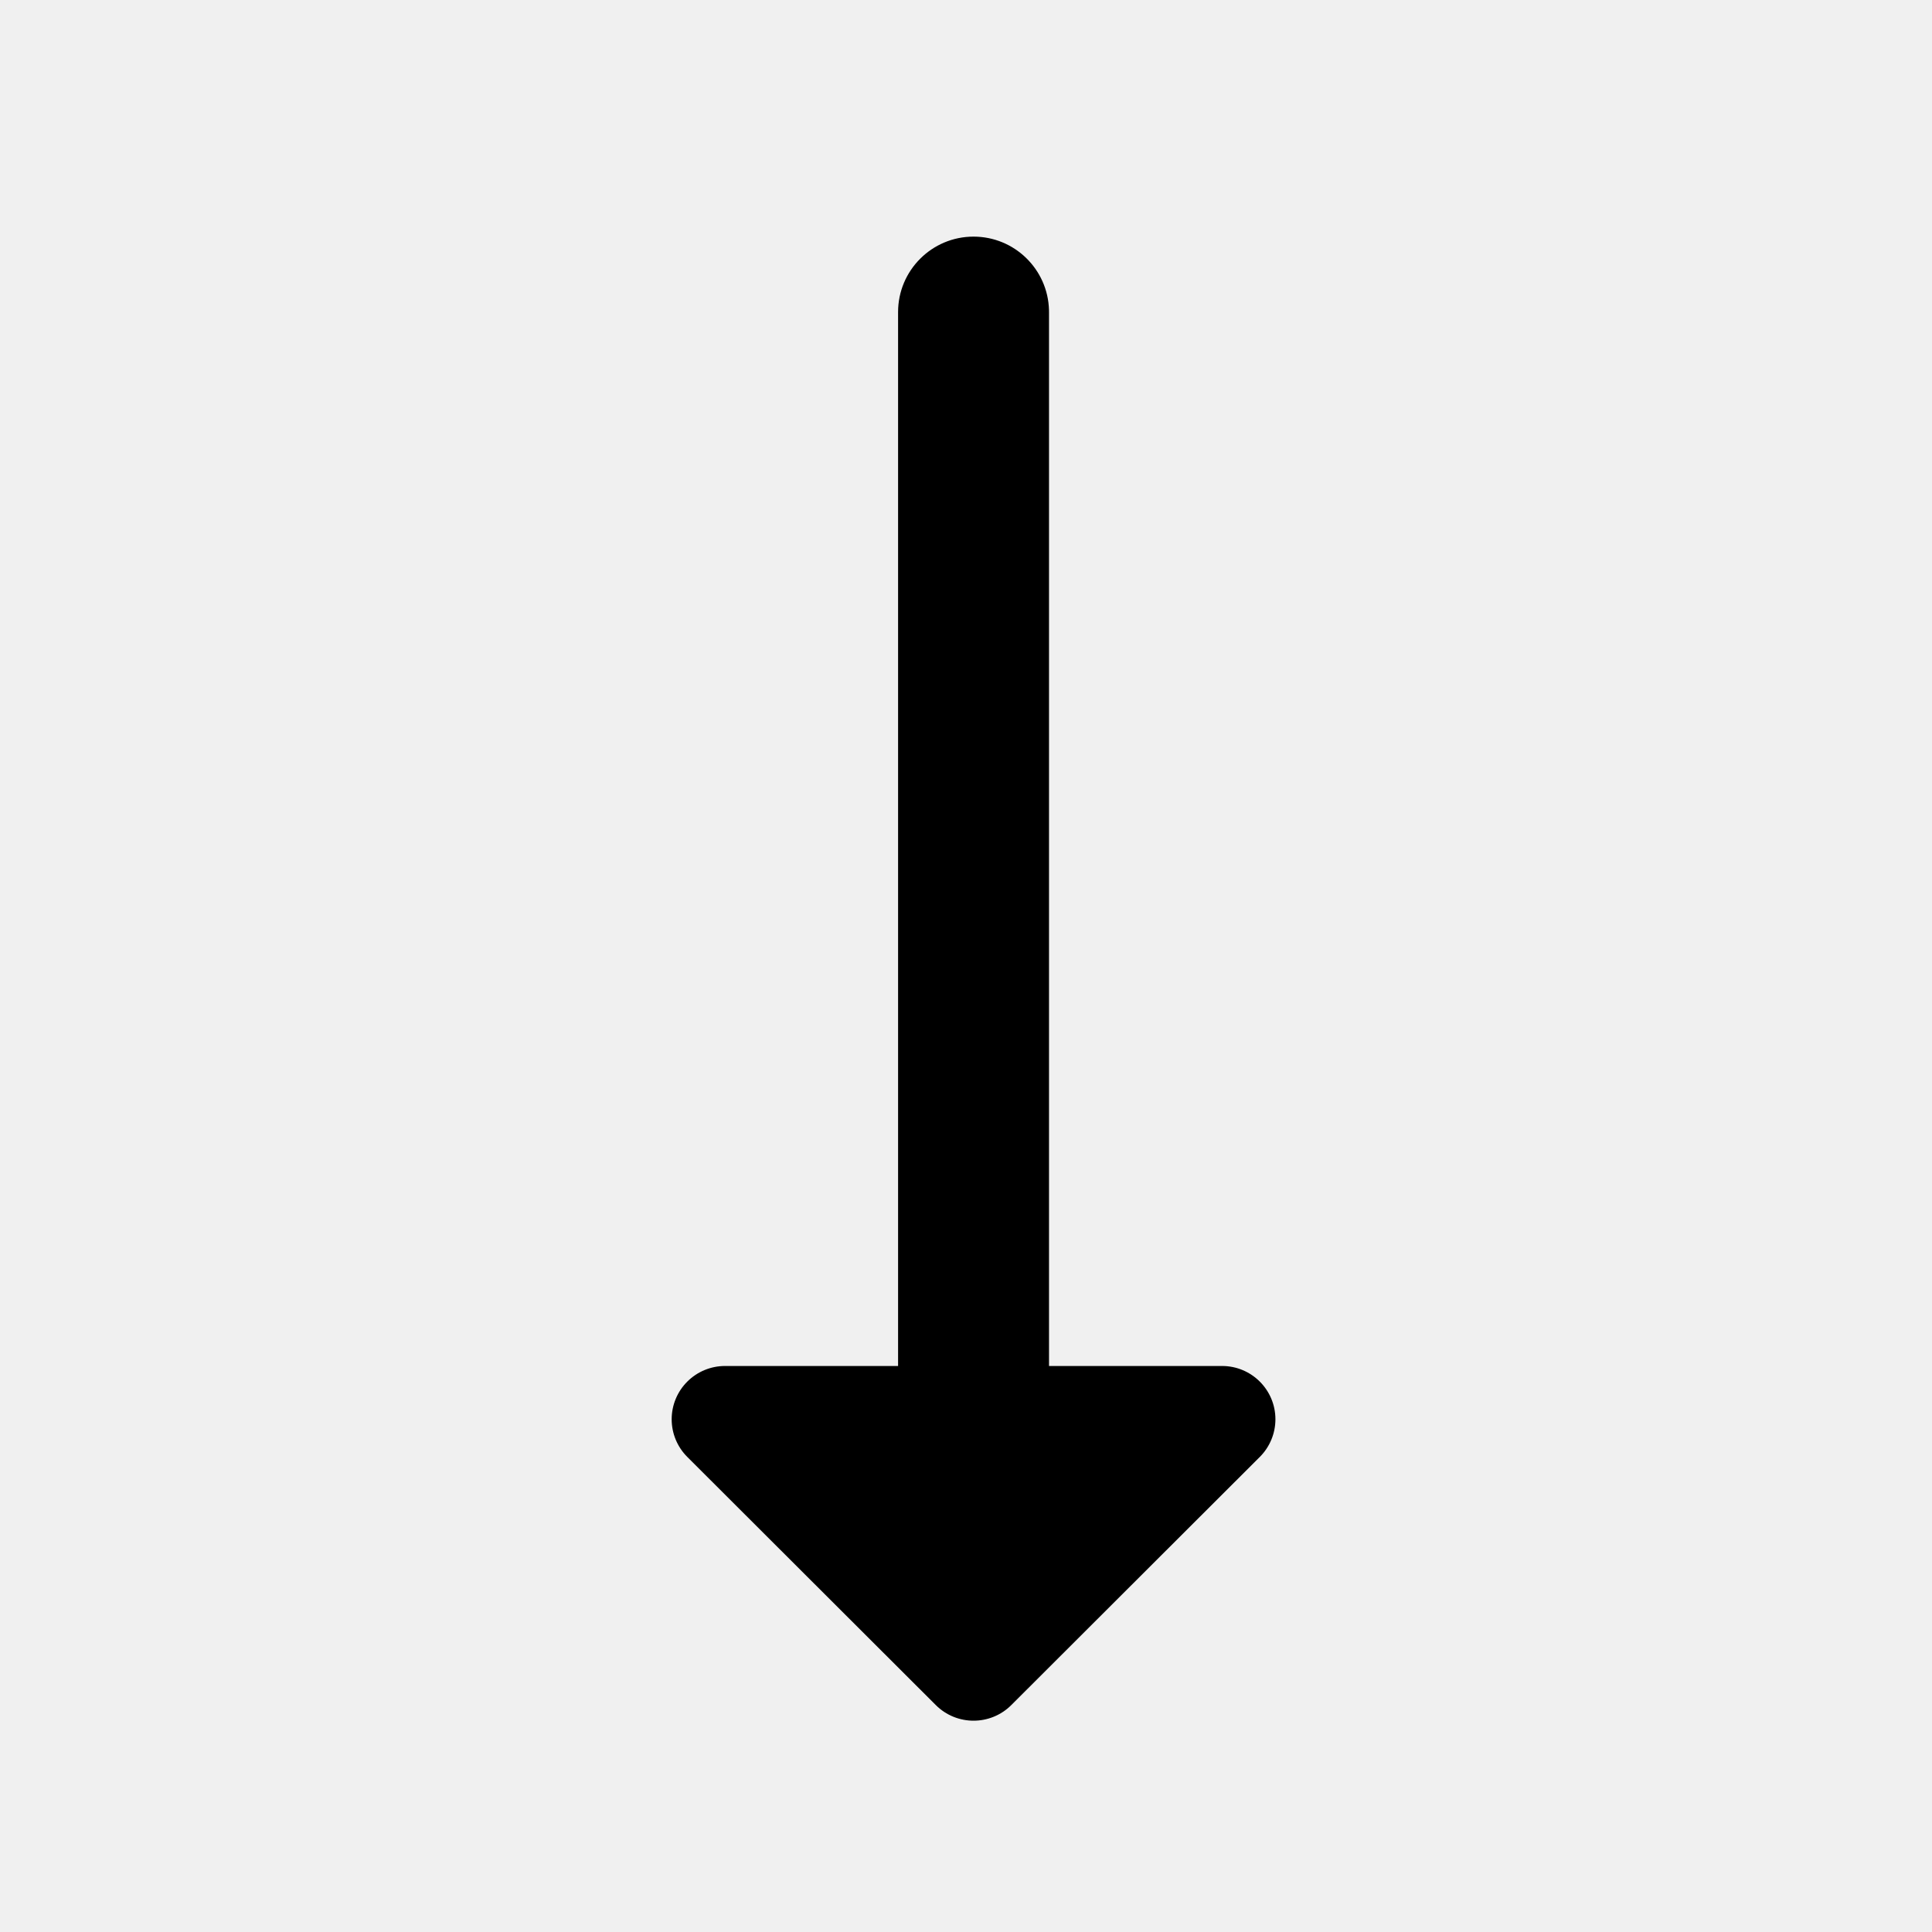
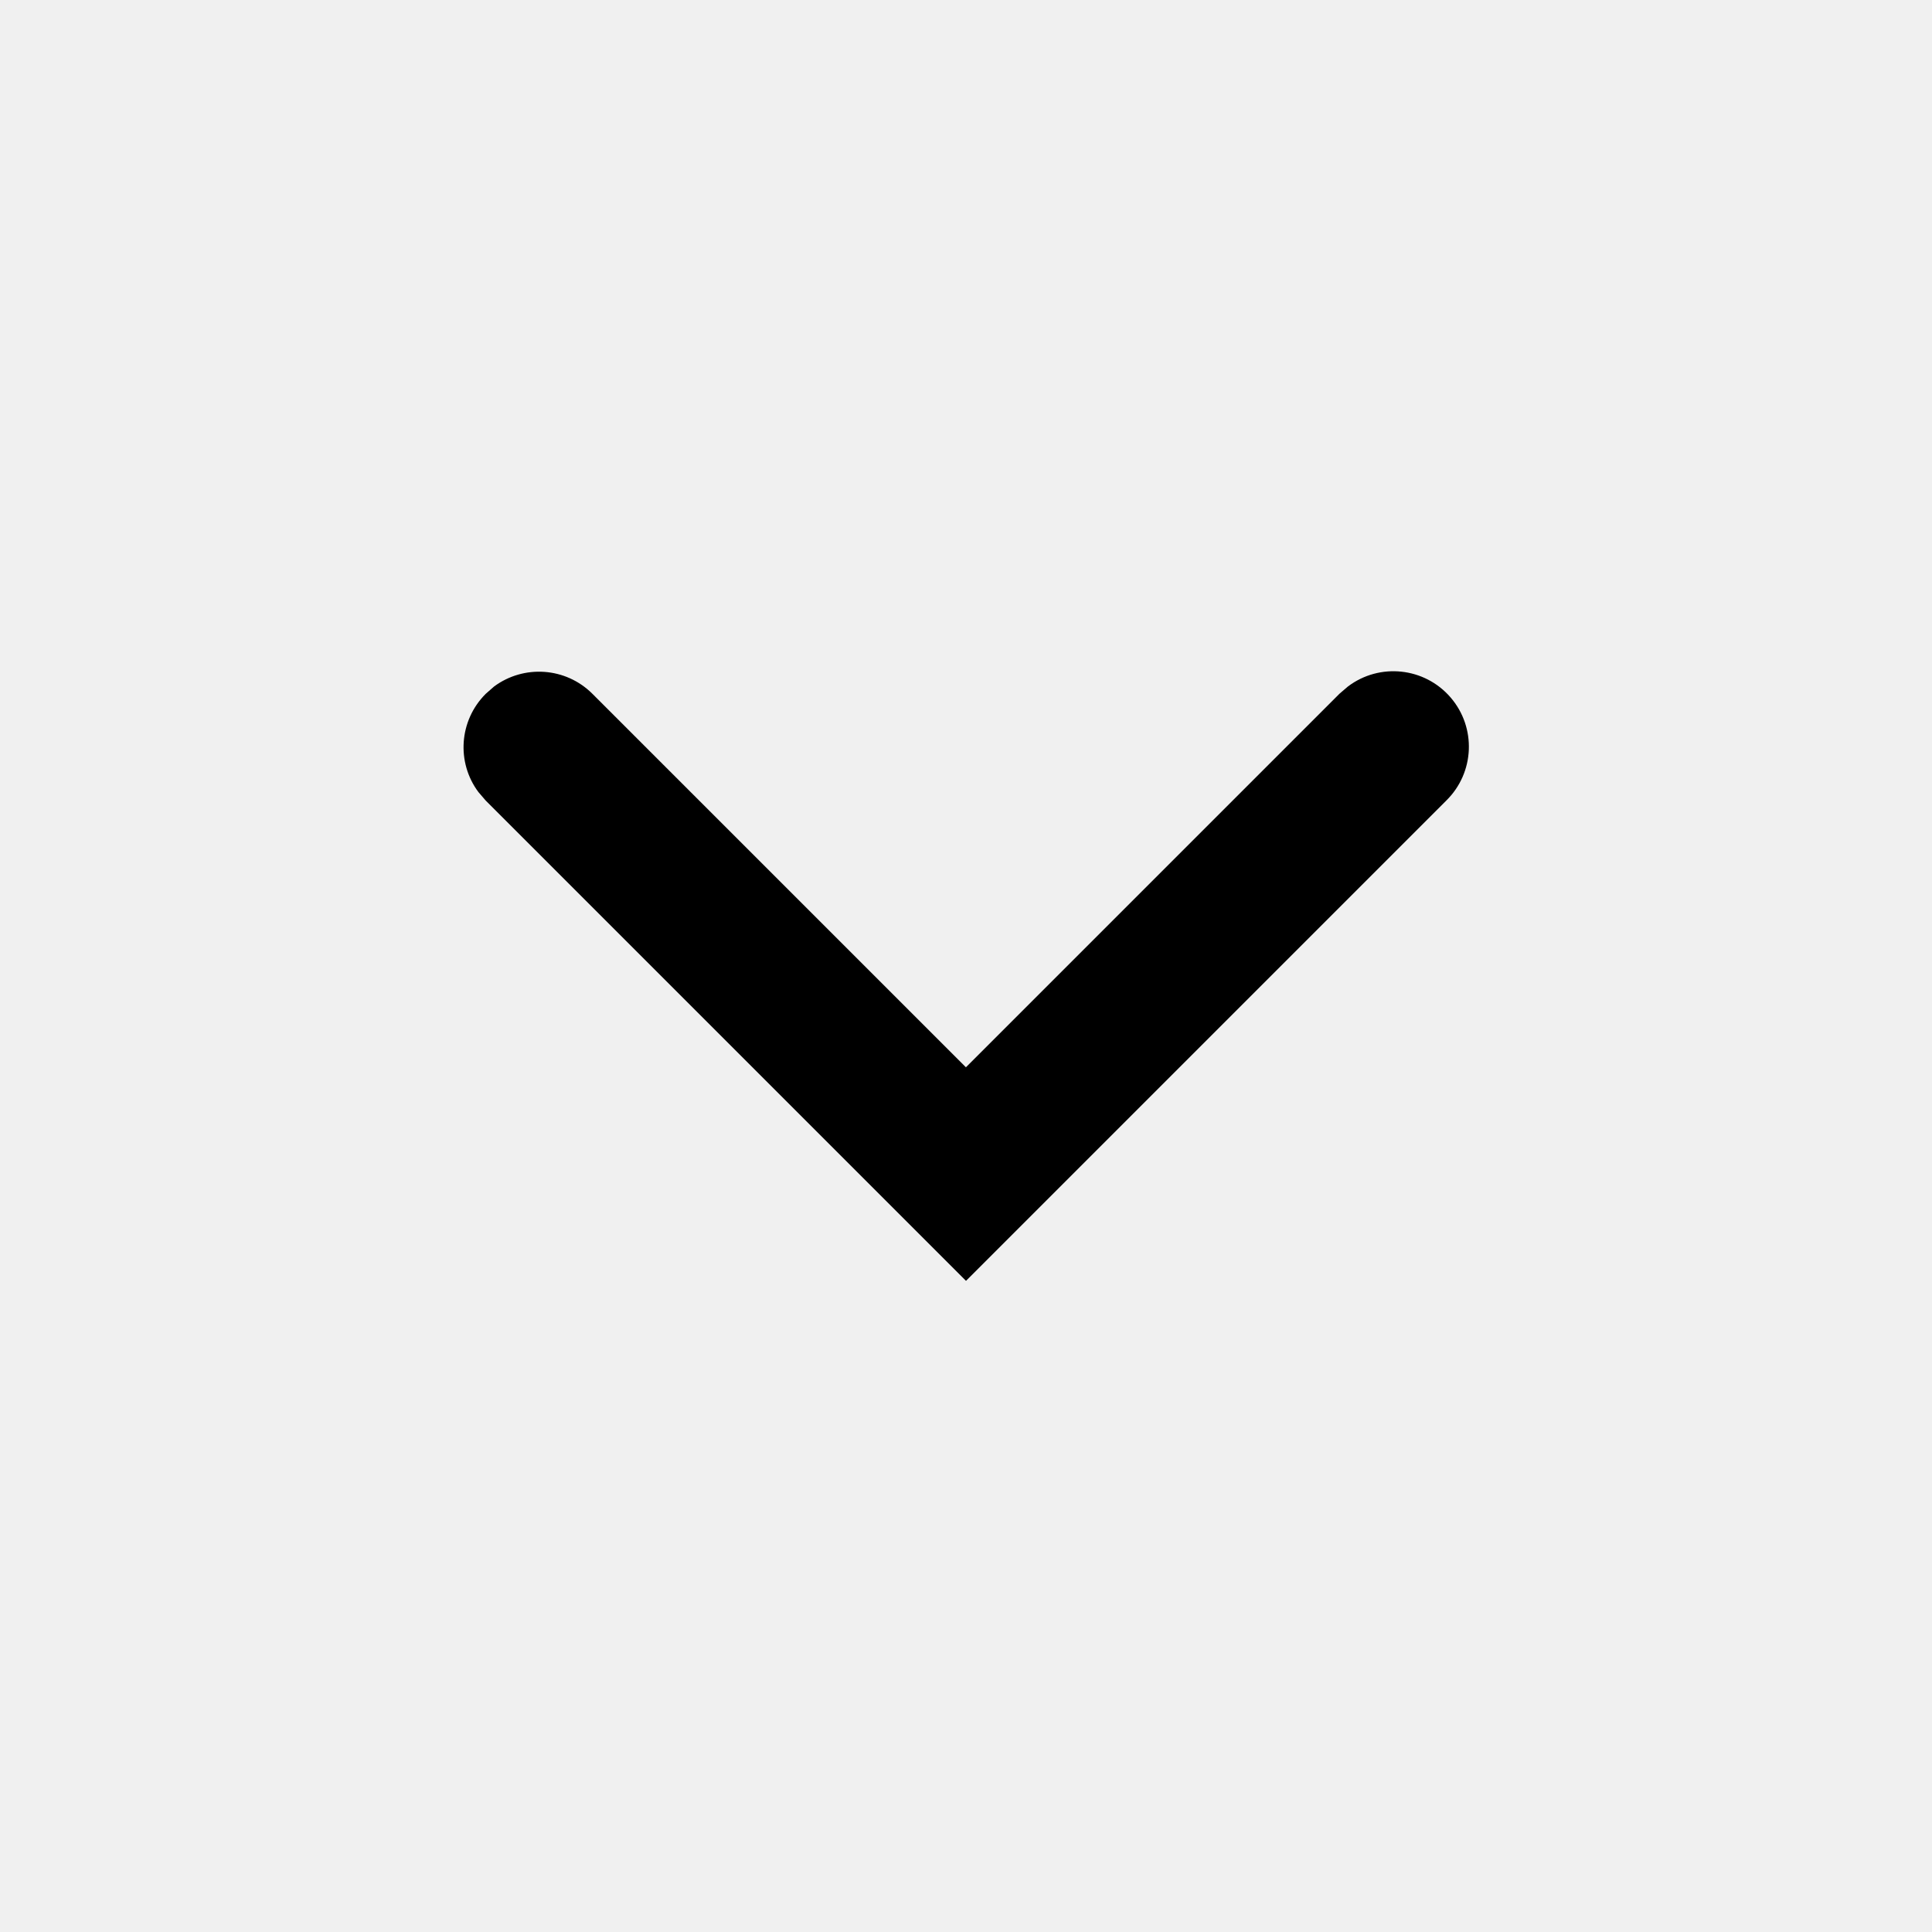
- <svg xmlns="http://www.w3.org/2000/svg" viewBox="0 0 256 256">
-   <path d="M129 31.354c5.43 0 9.848 4.326 9.996 9.72l.004.28V181h22.929c3.905 0 7.071 3.161 7.071 7.06a7.055 7.055 0 0 1-2.071 4.993L134 225.933a7.079 7.079 0 0 1-10 0l-32.929-32.88a7.053 7.053 0 0 1 0-9.985 7.076 7.076 0 0 1 5-2.068H119V41.354c0-5.523 4.477-10 10-10Z" fill="currentColor" fill-rule="nonzero" />
+ <svg xmlns="http://www.w3.org/2000/svg" viewBox="0 0 16 16">
+   <defs>
+     <path id="2087891287a" d="M0 0h16v16H0z" />
+   </defs>
+   <g transform="matrix(-1 0 0 1 16 0)" fill="none" fill-rule="evenodd">
+     <mask id="2087891287b" fill="#fff">
+       <use href="#2087891287a" />
+     </mask>
+     <path d="M10.5 3.063c.314 0 .574.23.618.532l.007.092v5.626H5.5a.625.625 0 0 1-.092-1.244l.092-.007h4.375V3.688c0-.314.231-.574.533-.619l.092-.006Z" fill="currentColor" fill-rule="nonzero" mask="url(#2087891287b)" transform="rotate(45 8 6.188)" />
+   </g>
</svg>
